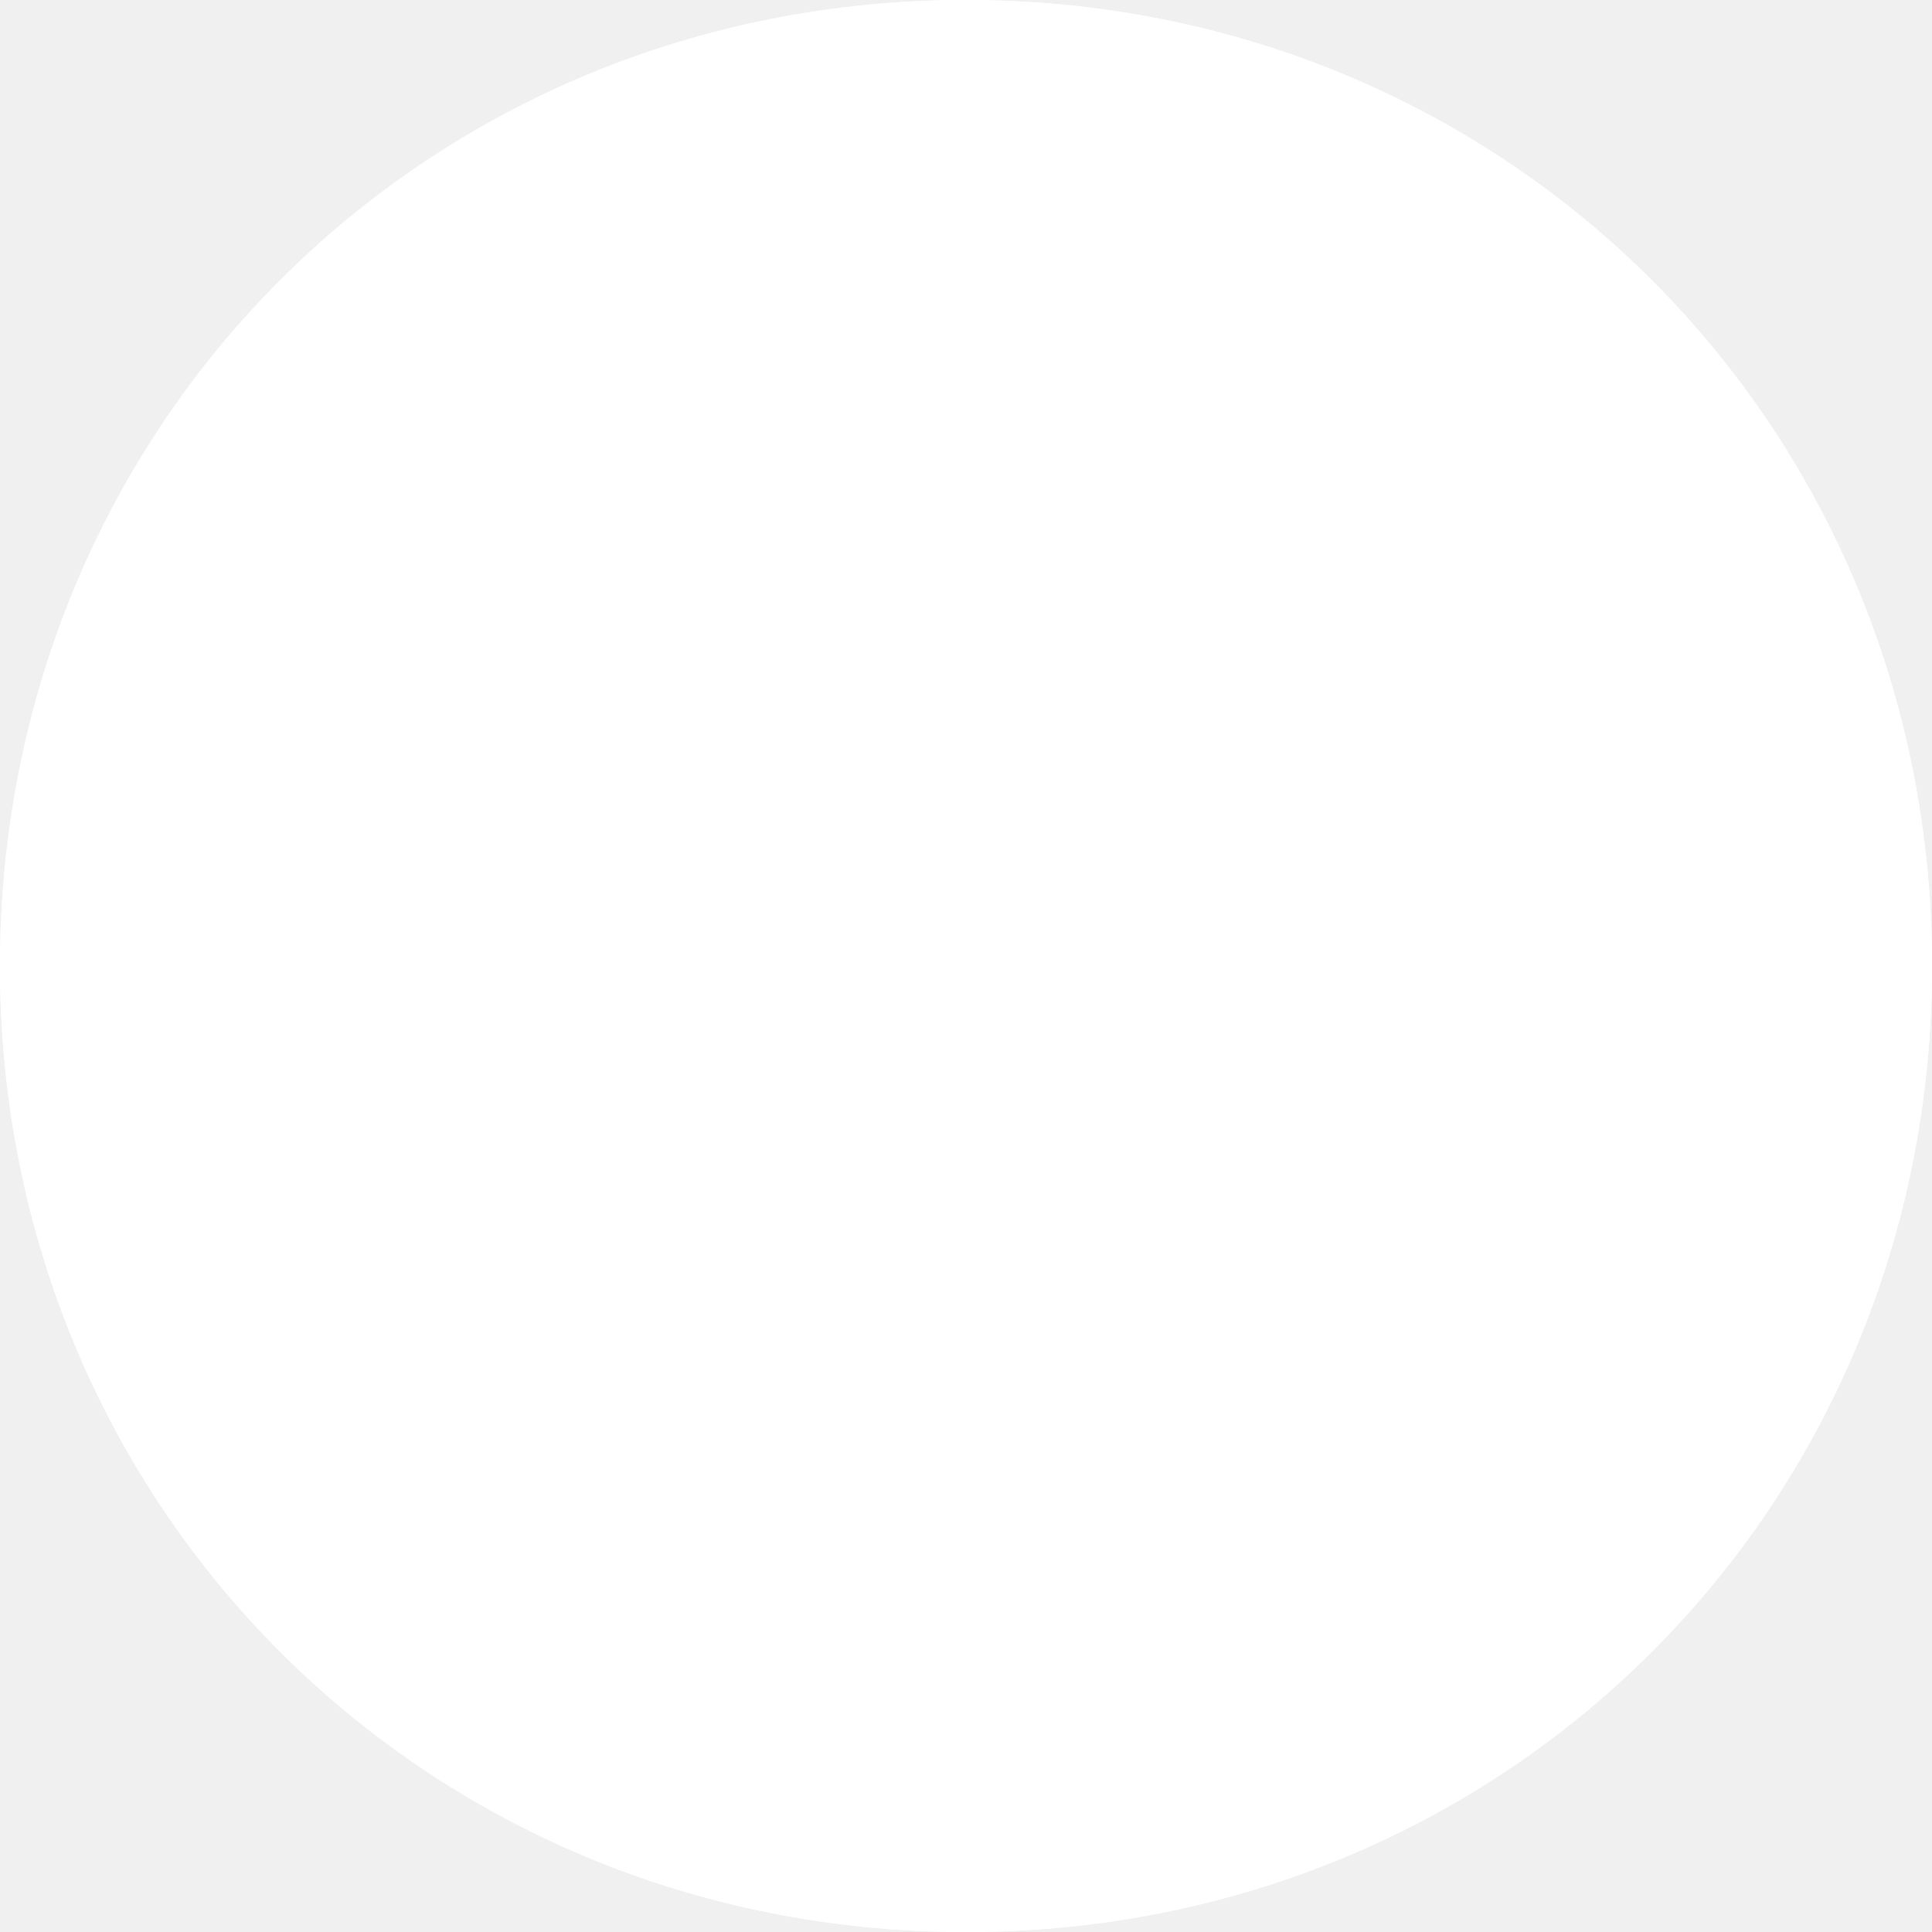
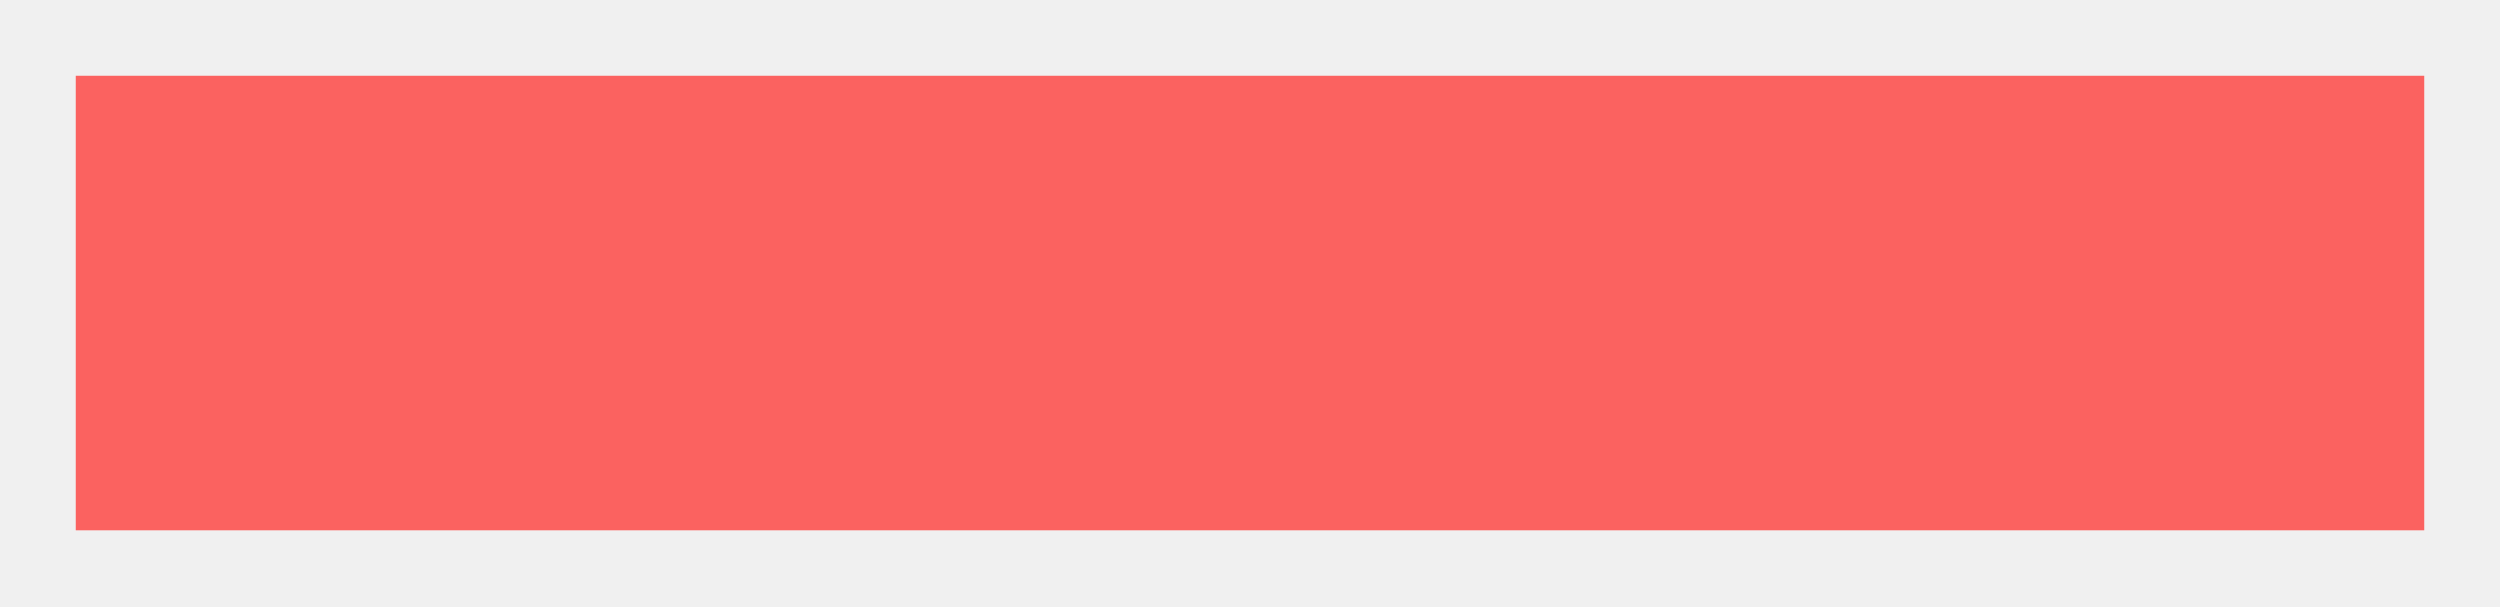
- <svg xmlns="http://www.w3.org/2000/svg" version="1.1" width="60px" height="60px">
-   <g transform="matrix(1 0 0 1 -18 -827 )">
-     <path d="M 48 827  C 64.8 827  78 840.2  78 857  C 78 873.8  64.8 887  48 887  C 31.2 887  18 873.8  18 857  C 18 840.2  31.2 827  48 827  Z " fill-rule="nonzero" fill="#ffffff" stroke="none" />
-     <path d="M 48 827.5  C 64.52 827.5  77.5 840.48  77.5 857  C 77.5 873.52  64.52 886.5  48 886.5  C 31.48 886.5  18.5 873.52  18.5 857  C 18.5 840.48  31.48 827.5  48 827.5  Z " stroke-width="1" stroke="#ffffff" fill="none" />
+ <svg xmlns="http://www.w3.org/2000/svg" version="1.1" width="33px" height="8px">
+   <g transform="matrix(1 0 0 1 -209 -711 )">
+     <path d="M 210 712  L 241 712  L 241 718  L 210 718  L 210 712  Z " fill-rule="nonzero" fill="#fb6260" stroke="none" />
  </g>
</svg>
